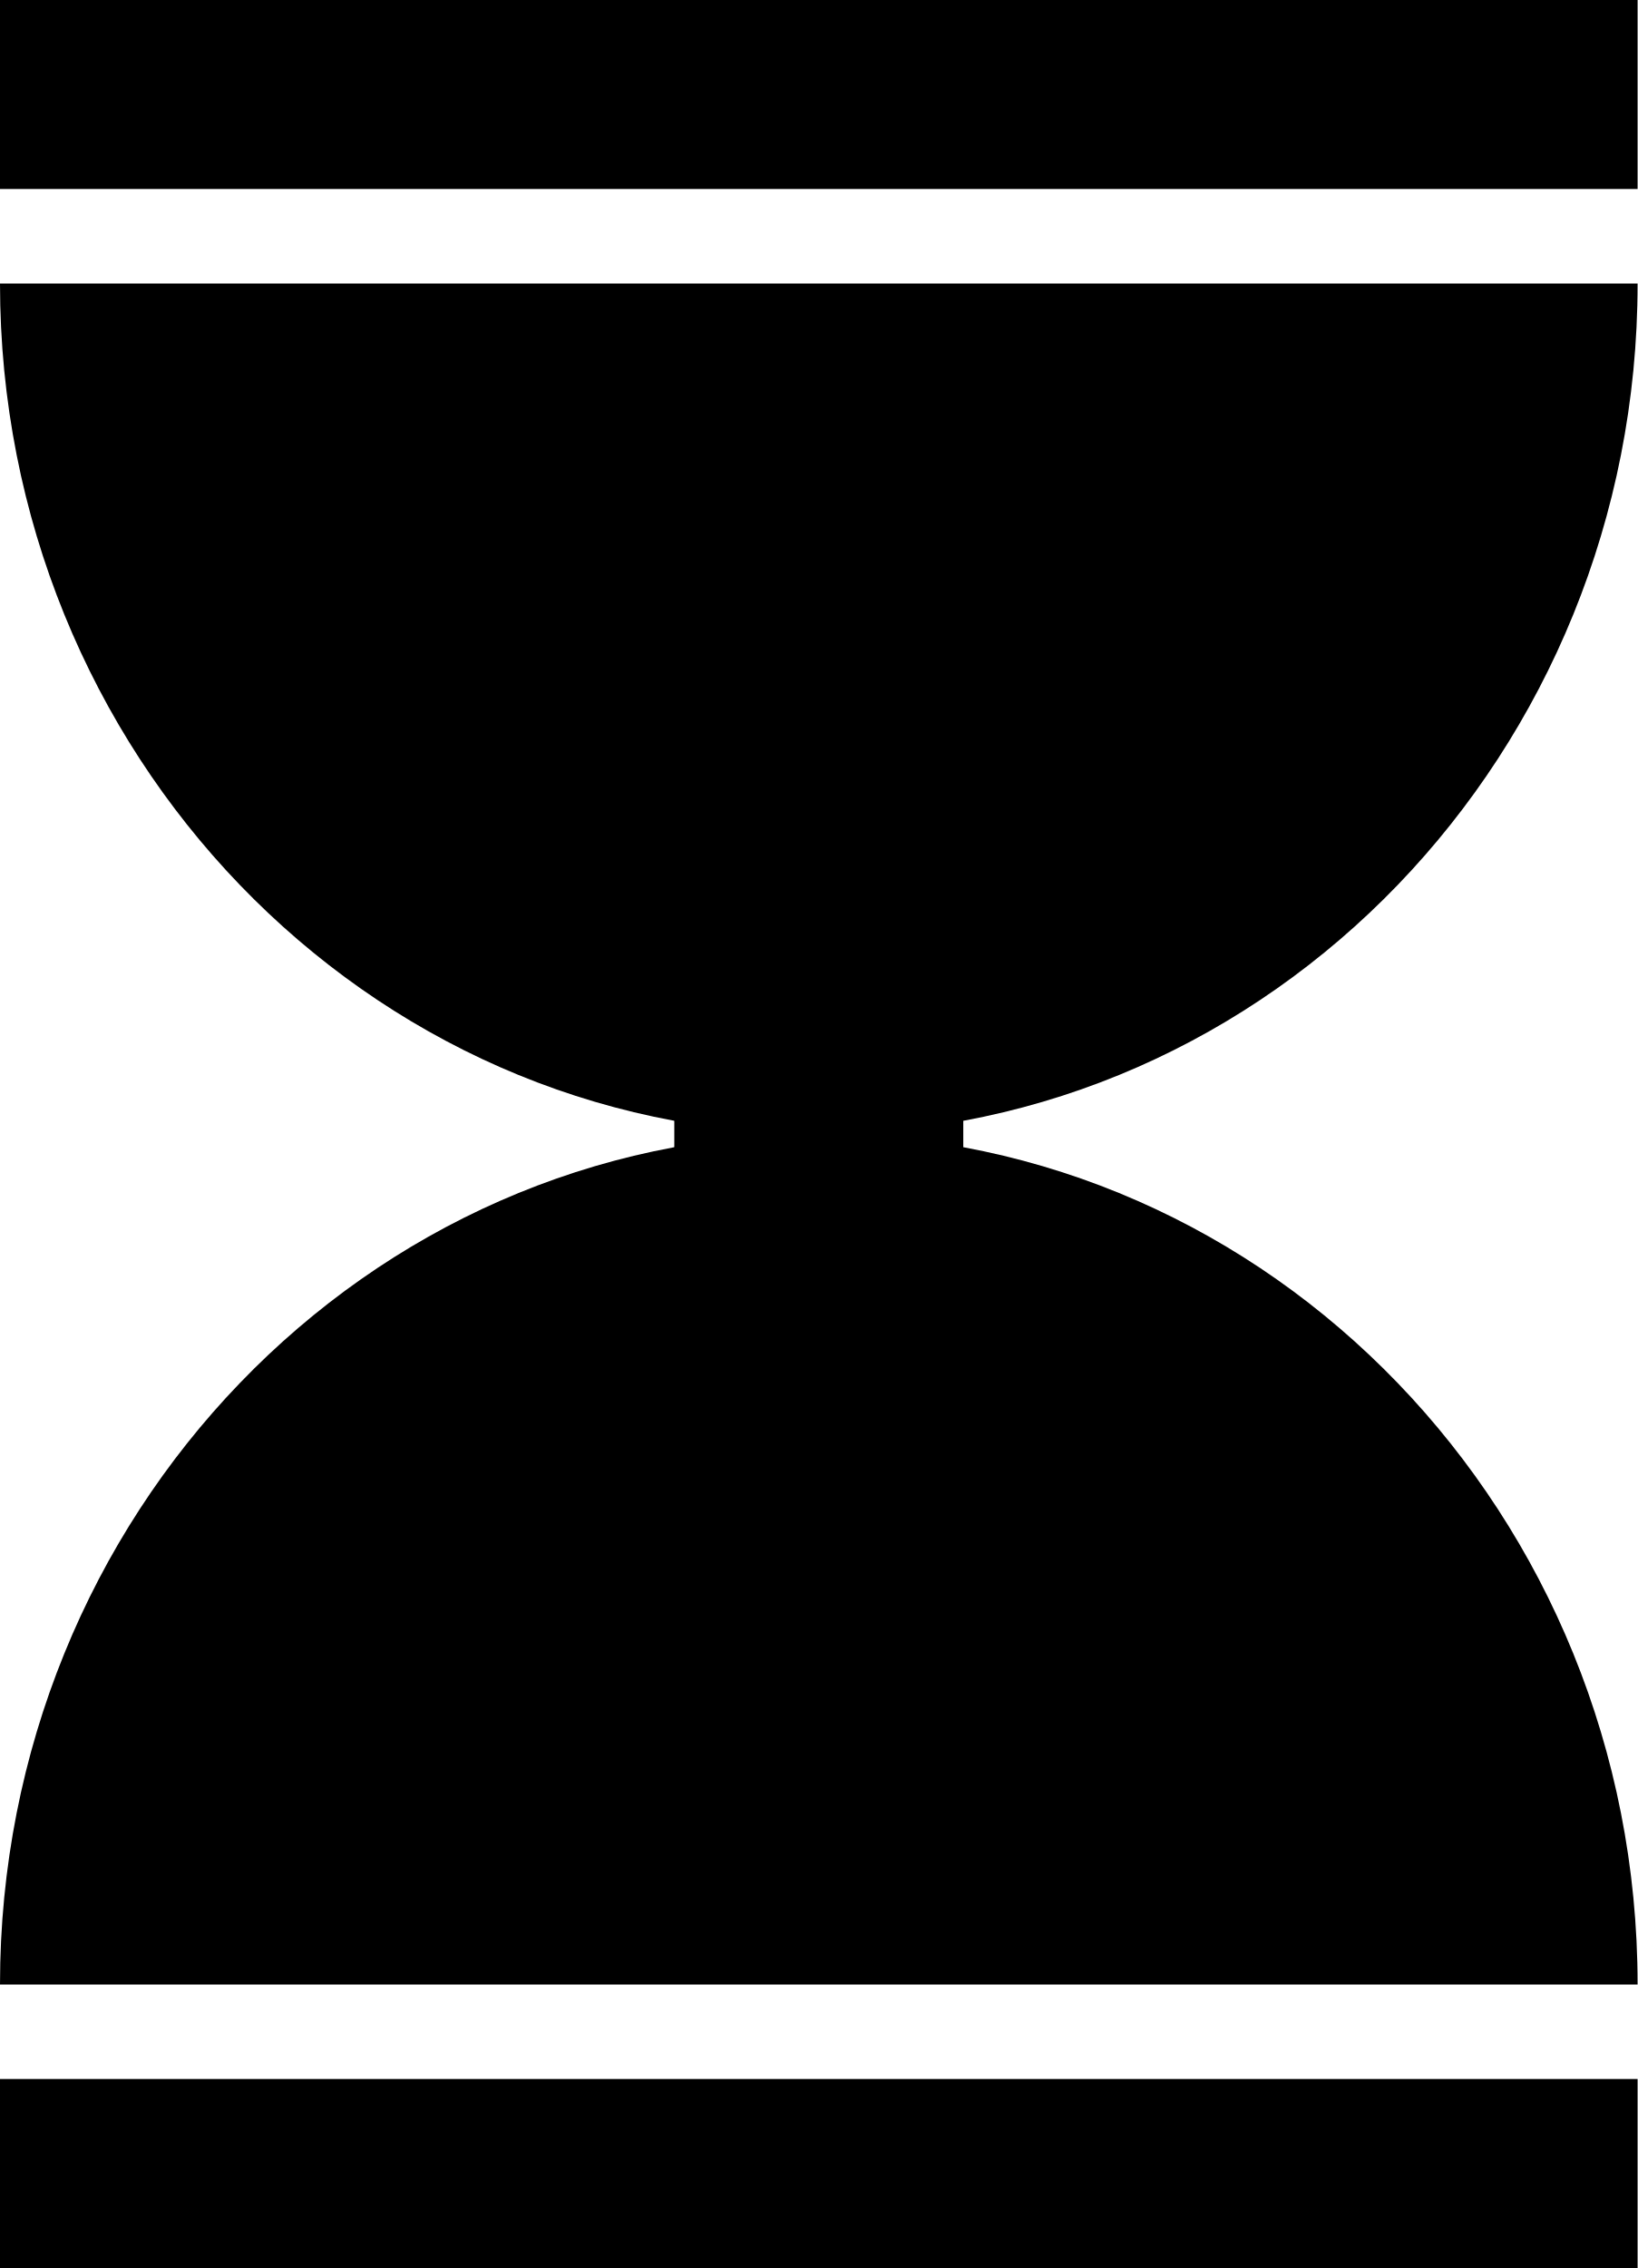
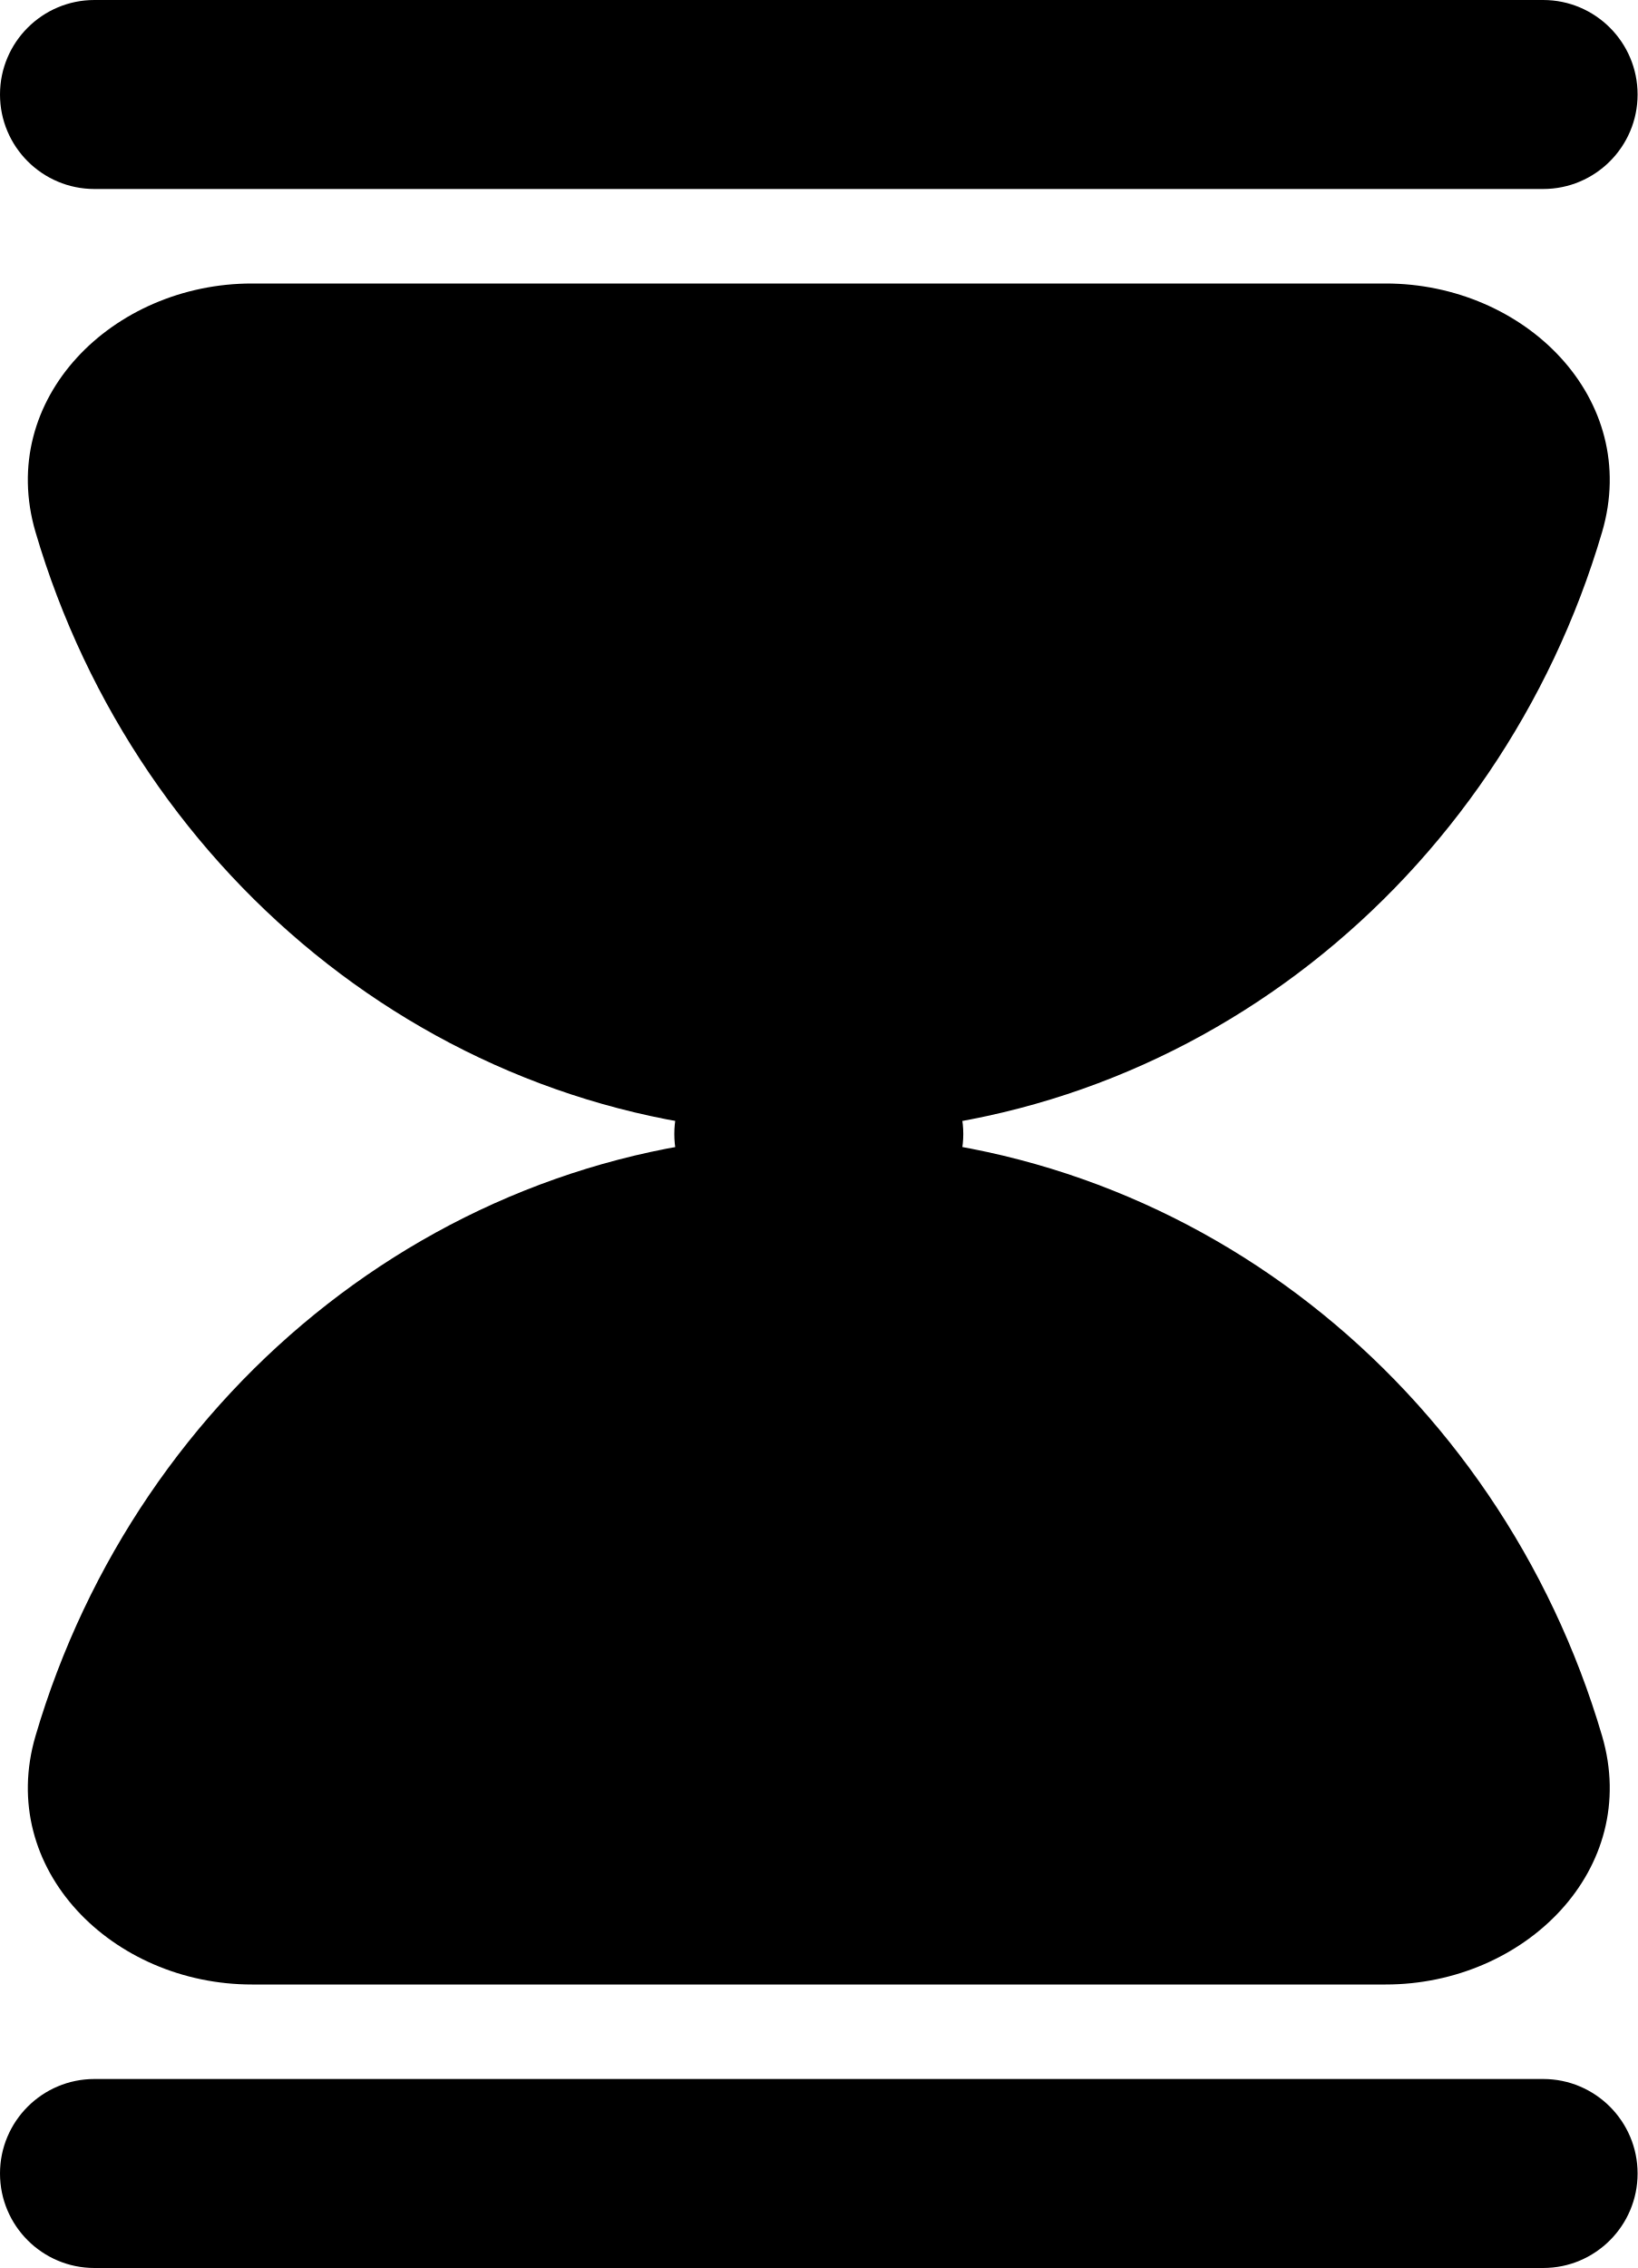
<svg xmlns="http://www.w3.org/2000/svg" width="13" height="18" viewBox="0 0 13 18" fill="black">
-   <path d="M5.353 8.25H7.647V9.75H5.353V8.25Z" />
-   <path d="M0 0H13V1.5H0V0Z" />
-   <path d="M0 16.5H13V18H0V16.5Z" />
-   <path d="M0 2.25C0 5.978 2.91 9 6.5 9C10.09 9 13 5.978 13 2.25H0Z" />
-   <path d="M13 15.75C13 12.022 10.09 9 6.5 9C2.91 9 0 12.022 0 15.75H13Z" />
+   <path d="M5.353 9C5.353 8.586 5.689 8.25 6.103 8.25H6.897C7.311 8.25 7.647 8.586 7.647 9V9C7.647 9.414 7.311 9.75 6.897 9.75H6.103C5.689 9.75 5.353 9.414 5.353 9V9Z" />
+   <path d="M0 0.75C0 0.336 0.336 0 0.75 0H12.25C12.664 0 13 0.336 13 0.75V0.75C13 1.164 12.664 1.5 12.25 1.5H0.75C0.336 1.5 0 1.164 0 0.75V0.75Z" />
+   <path d="M0 17.25C0 16.836 0.336 16.5 0.75 16.5H12.25C12.664 16.5 13 16.836 13 17.25V17.25C13 17.664 12.664 18 12.25 18H0.75C0.336 18 0 17.664 0 17.25V17.25Z" />
+   <path d="M2 2.25C0.895 2.25 -0.029 3.164 0.282 4.223C1.095 6.989 3.571 9 6.5 9C9.429 9 11.905 6.989 12.718 4.223C13.029 3.164 12.105 2.25 11 2.25H2Z" />
+   <path d="M11 15.75C12.105 15.75 13.029 14.836 12.718 13.777C11.905 11.011 9.429 9 6.5 9C3.571 9 1.095 11.011 0.282 13.777C-0.029 14.836 0.895 15.75 2 15.75H11Z" />
</svg>
